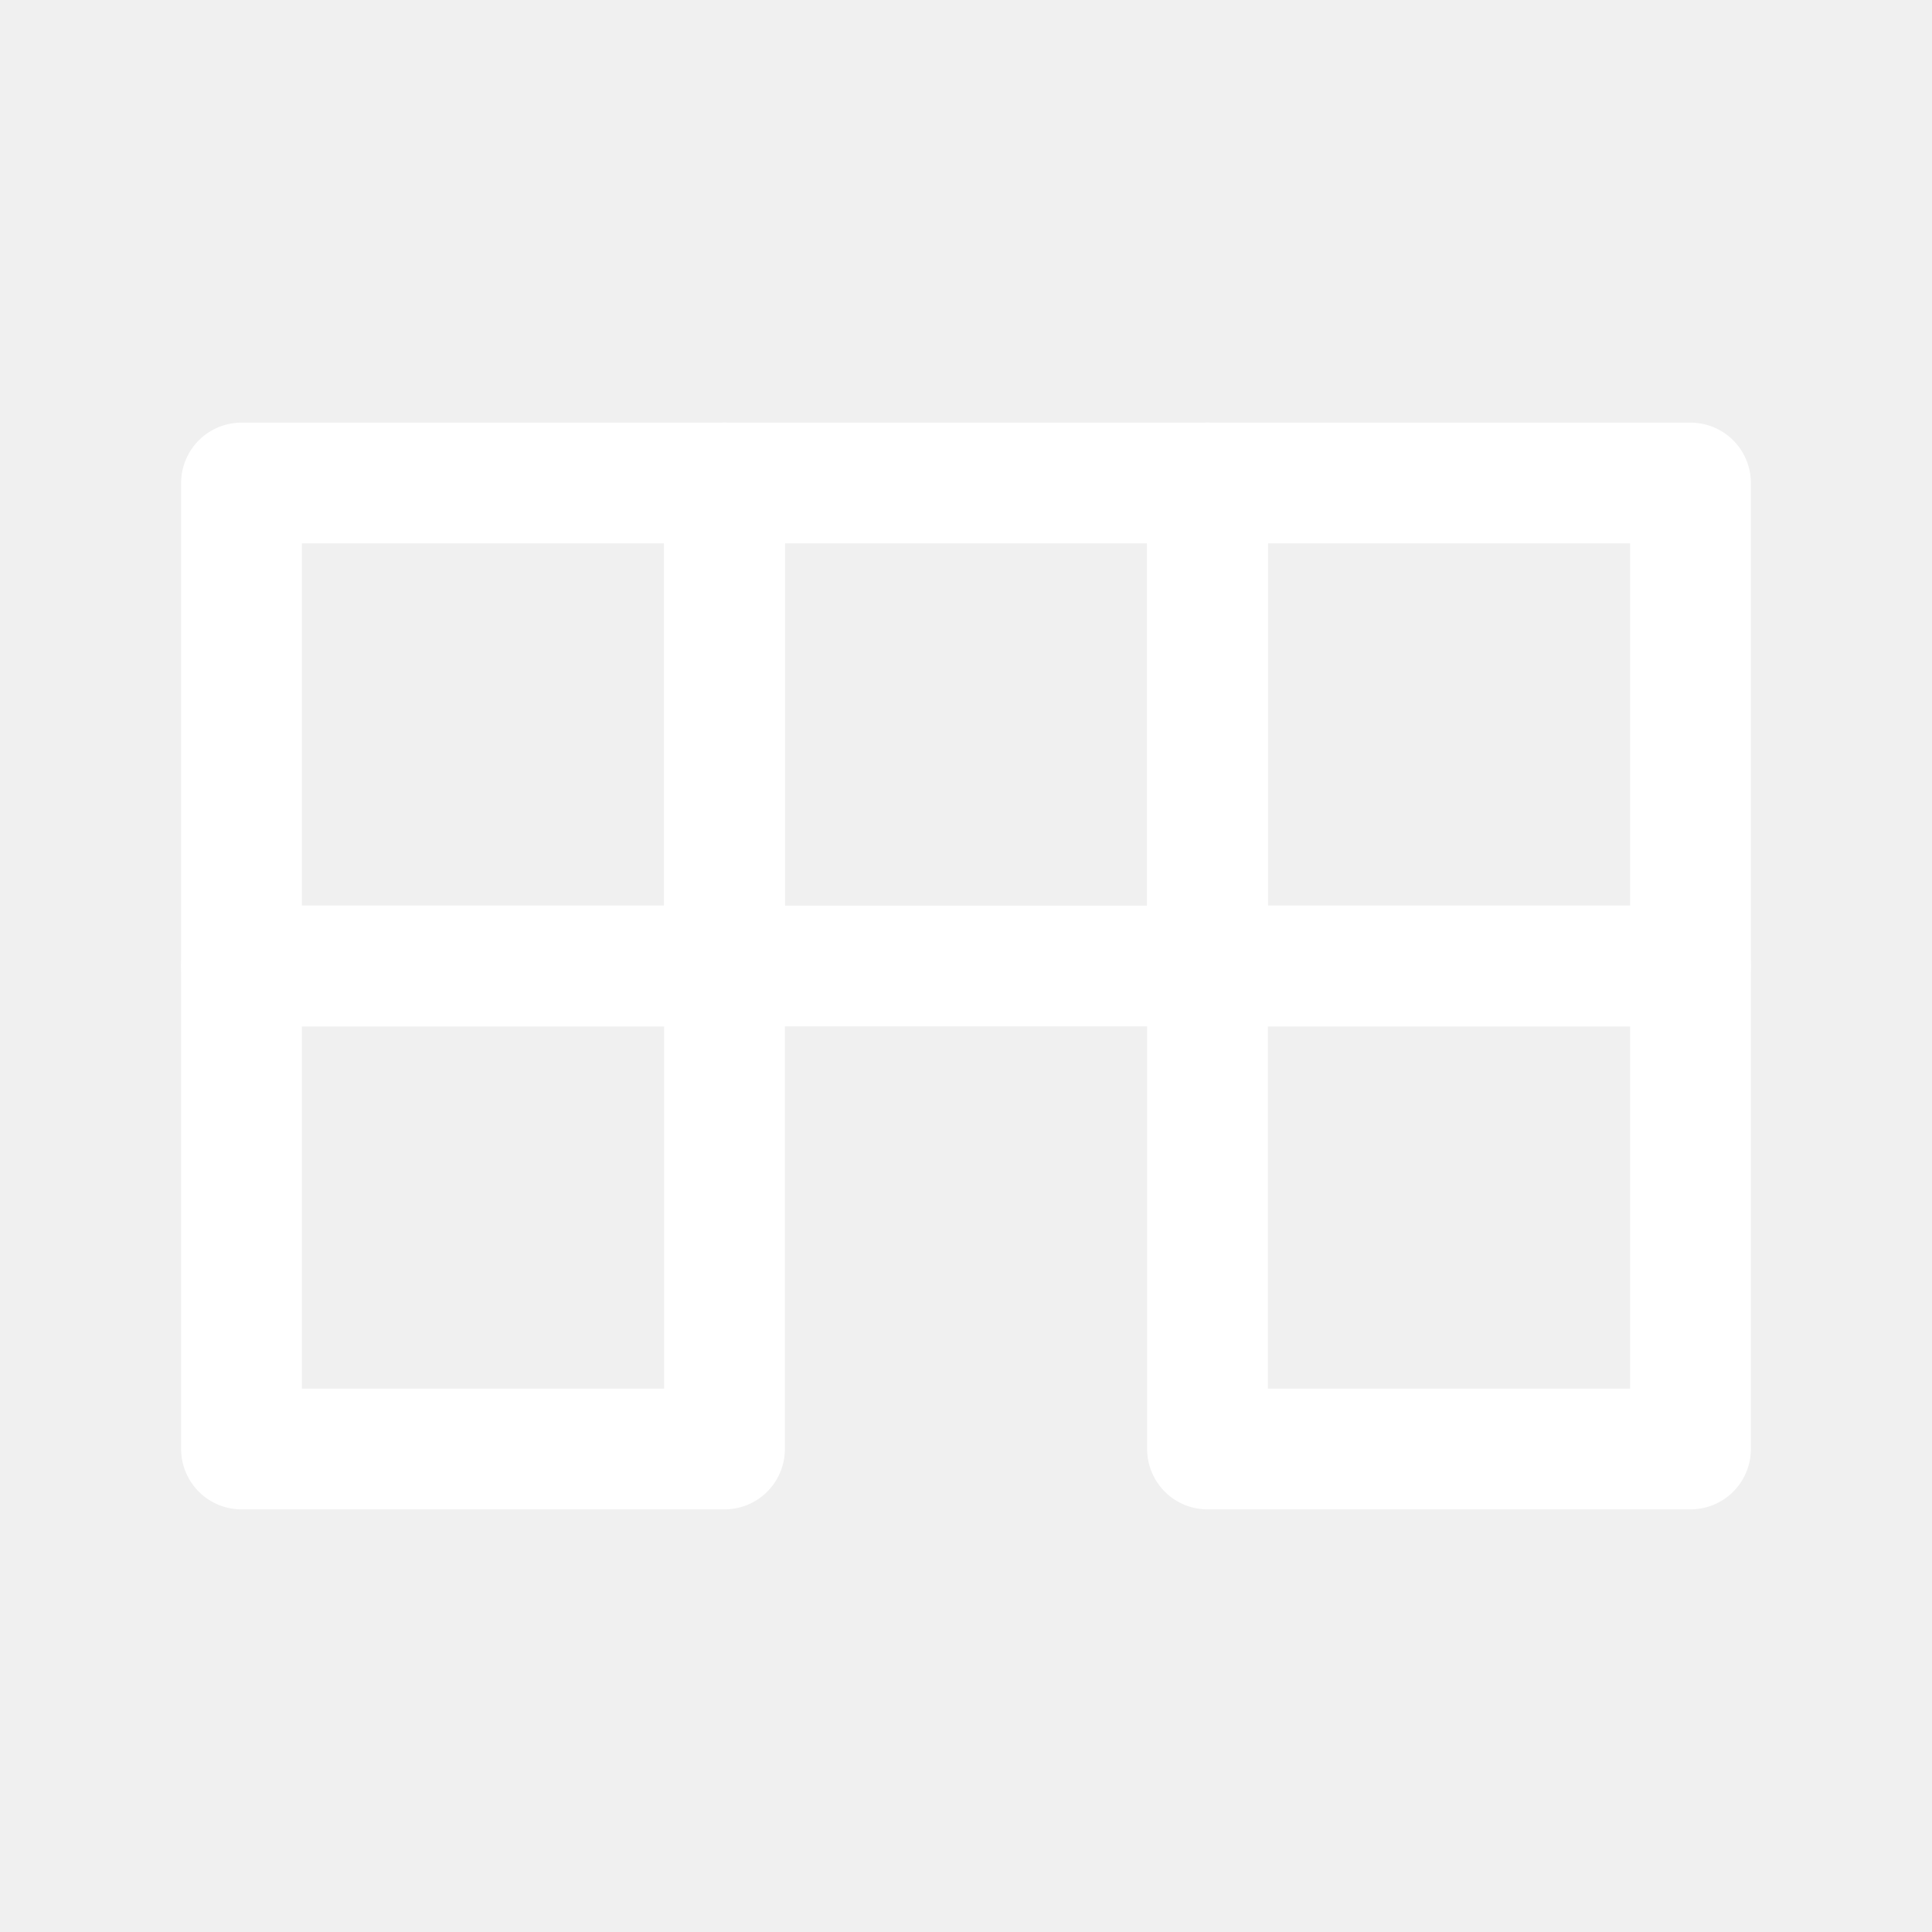
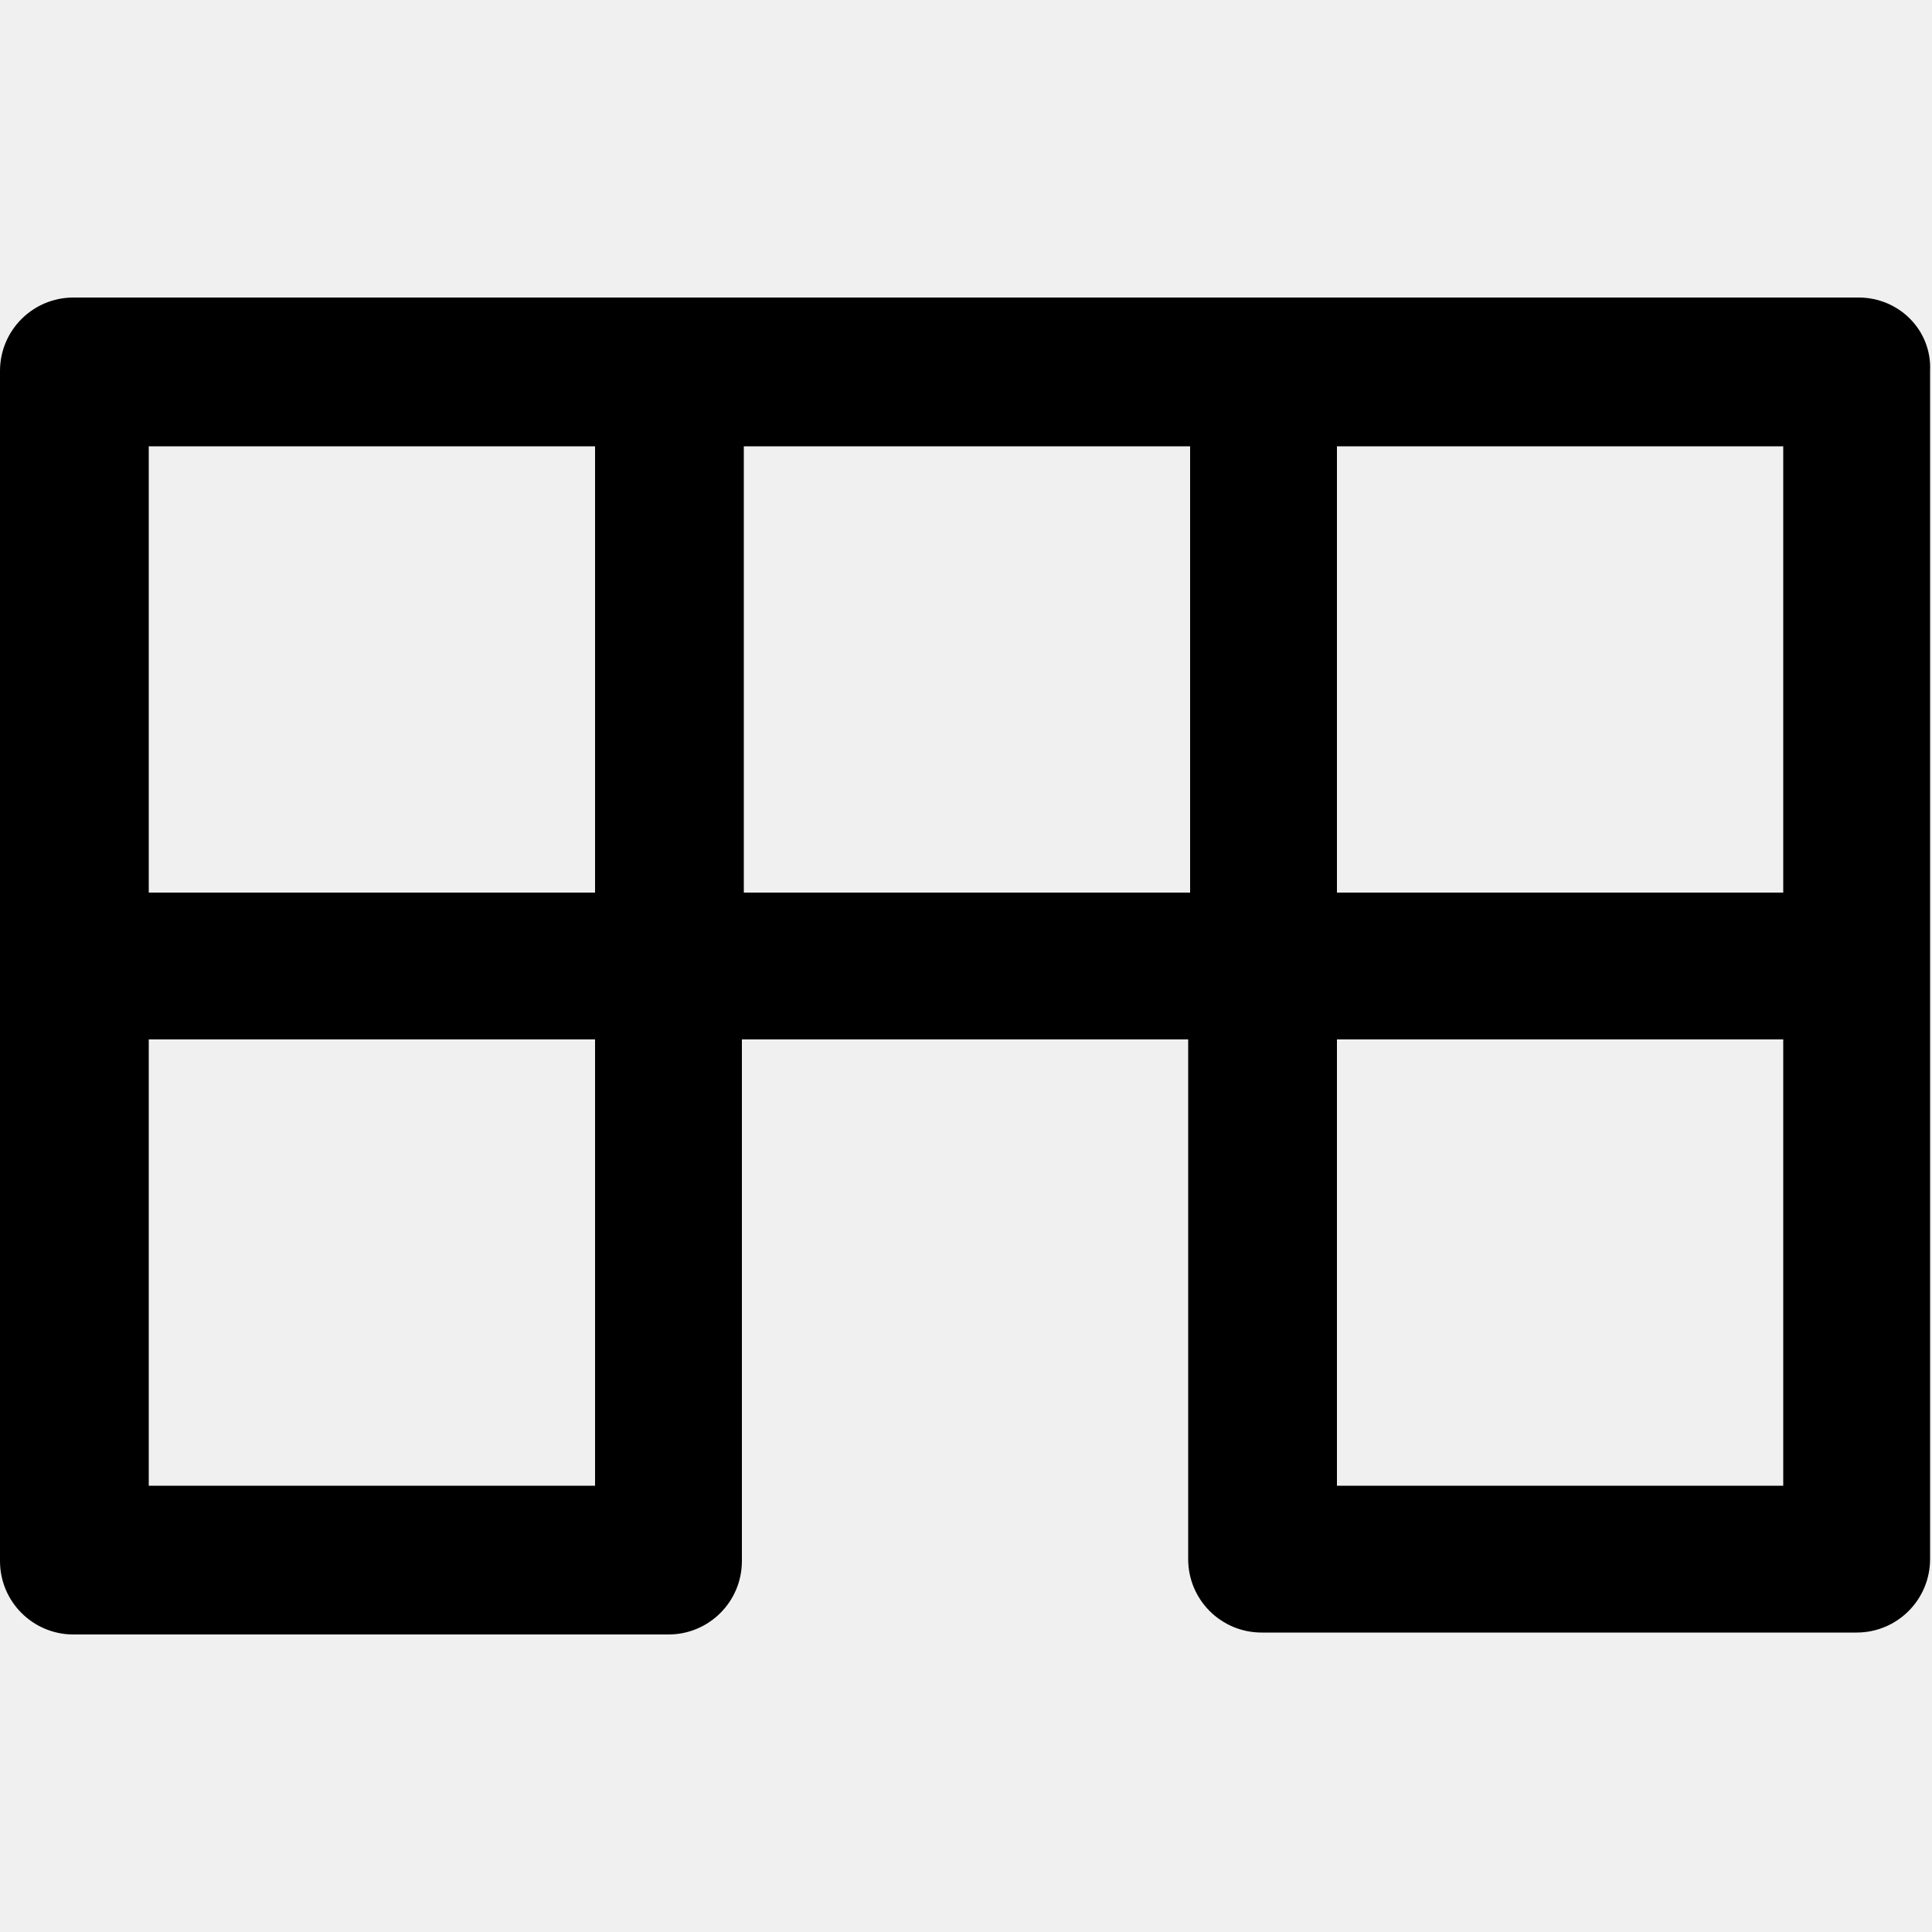
- <svg xmlns="http://www.w3.org/2000/svg" width="100" height="100" viewBox="0 0 100 100" fill="none">
-   <g id="Frame" clip-path="url(#clip0_2519_7467)">
-     <path id="Vector" d="M12.5 50H37.5V75H12.5V50Z" stroke="white" stroke-width="6.25" stroke-linecap="round" stroke-linejoin="round" />
-     <path id="Vector_2" d="M62.5 50H87.5V75H62.5V50Z" stroke="white" stroke-width="6.25" stroke-linecap="round" stroke-linejoin="round" />
-     <path id="Vector_3" d="M12.5 25H37.5V50H12.5V25Z" stroke="white" stroke-width="6.25" stroke-linecap="round" stroke-linejoin="round" />
-     <path id="Vector_4" d="M37.5 25H62.5V50H37.5V25Z" stroke="white" stroke-width="6.25" stroke-linecap="round" stroke-linejoin="round" />
-     <path id="Vector_5" d="M62.5 25H87.5V50H62.5V25Z" stroke="white" stroke-width="6.25" stroke-linecap="round" stroke-linejoin="round" />
-   </g>
-   <defs>
-     <clipPath id="clip0_2519_7467">
-       <rect width="100" height="100" fill="white" />
-     </clipPath>
-   </defs>
+ <svg xmlns="http://www.w3.org/2000/svg" version="1.1" id="Layer_1" x="0px" y="0px" viewBox="0 0 100 100" style="enable-background:new 0 0 100 100;" xml:space="preserve">
+   <path d="M96.2,15.4H65.4H34.6H3.8c-2.1,0-3.8,1.7-3.8,3.8V50v30.8c0,2.1,1.7,3.8,3.8,3.8h30.8c2.1,0,3.8-1.7,3.8-3.8V53.8h23.1v26.9  c0,2.1,1.7,3.8,3.8,3.8h30.8c2.1,0,3.8-1.7,3.8-3.8V50V19.2C100,17.1,98.3,15.4,96.2,15.4z M92.3,46.2H69.2V23.1h23.1V46.2z   M7.7,23.1h23.1v23.1H7.7V23.1z M30.8,76.9H7.7V53.8h23.1V76.9z M38.5,23.1h23.1v23.1H38.5V23.1z M92.3,76.9H69.2V53.8h23.1V76.9z" />
</svg>
